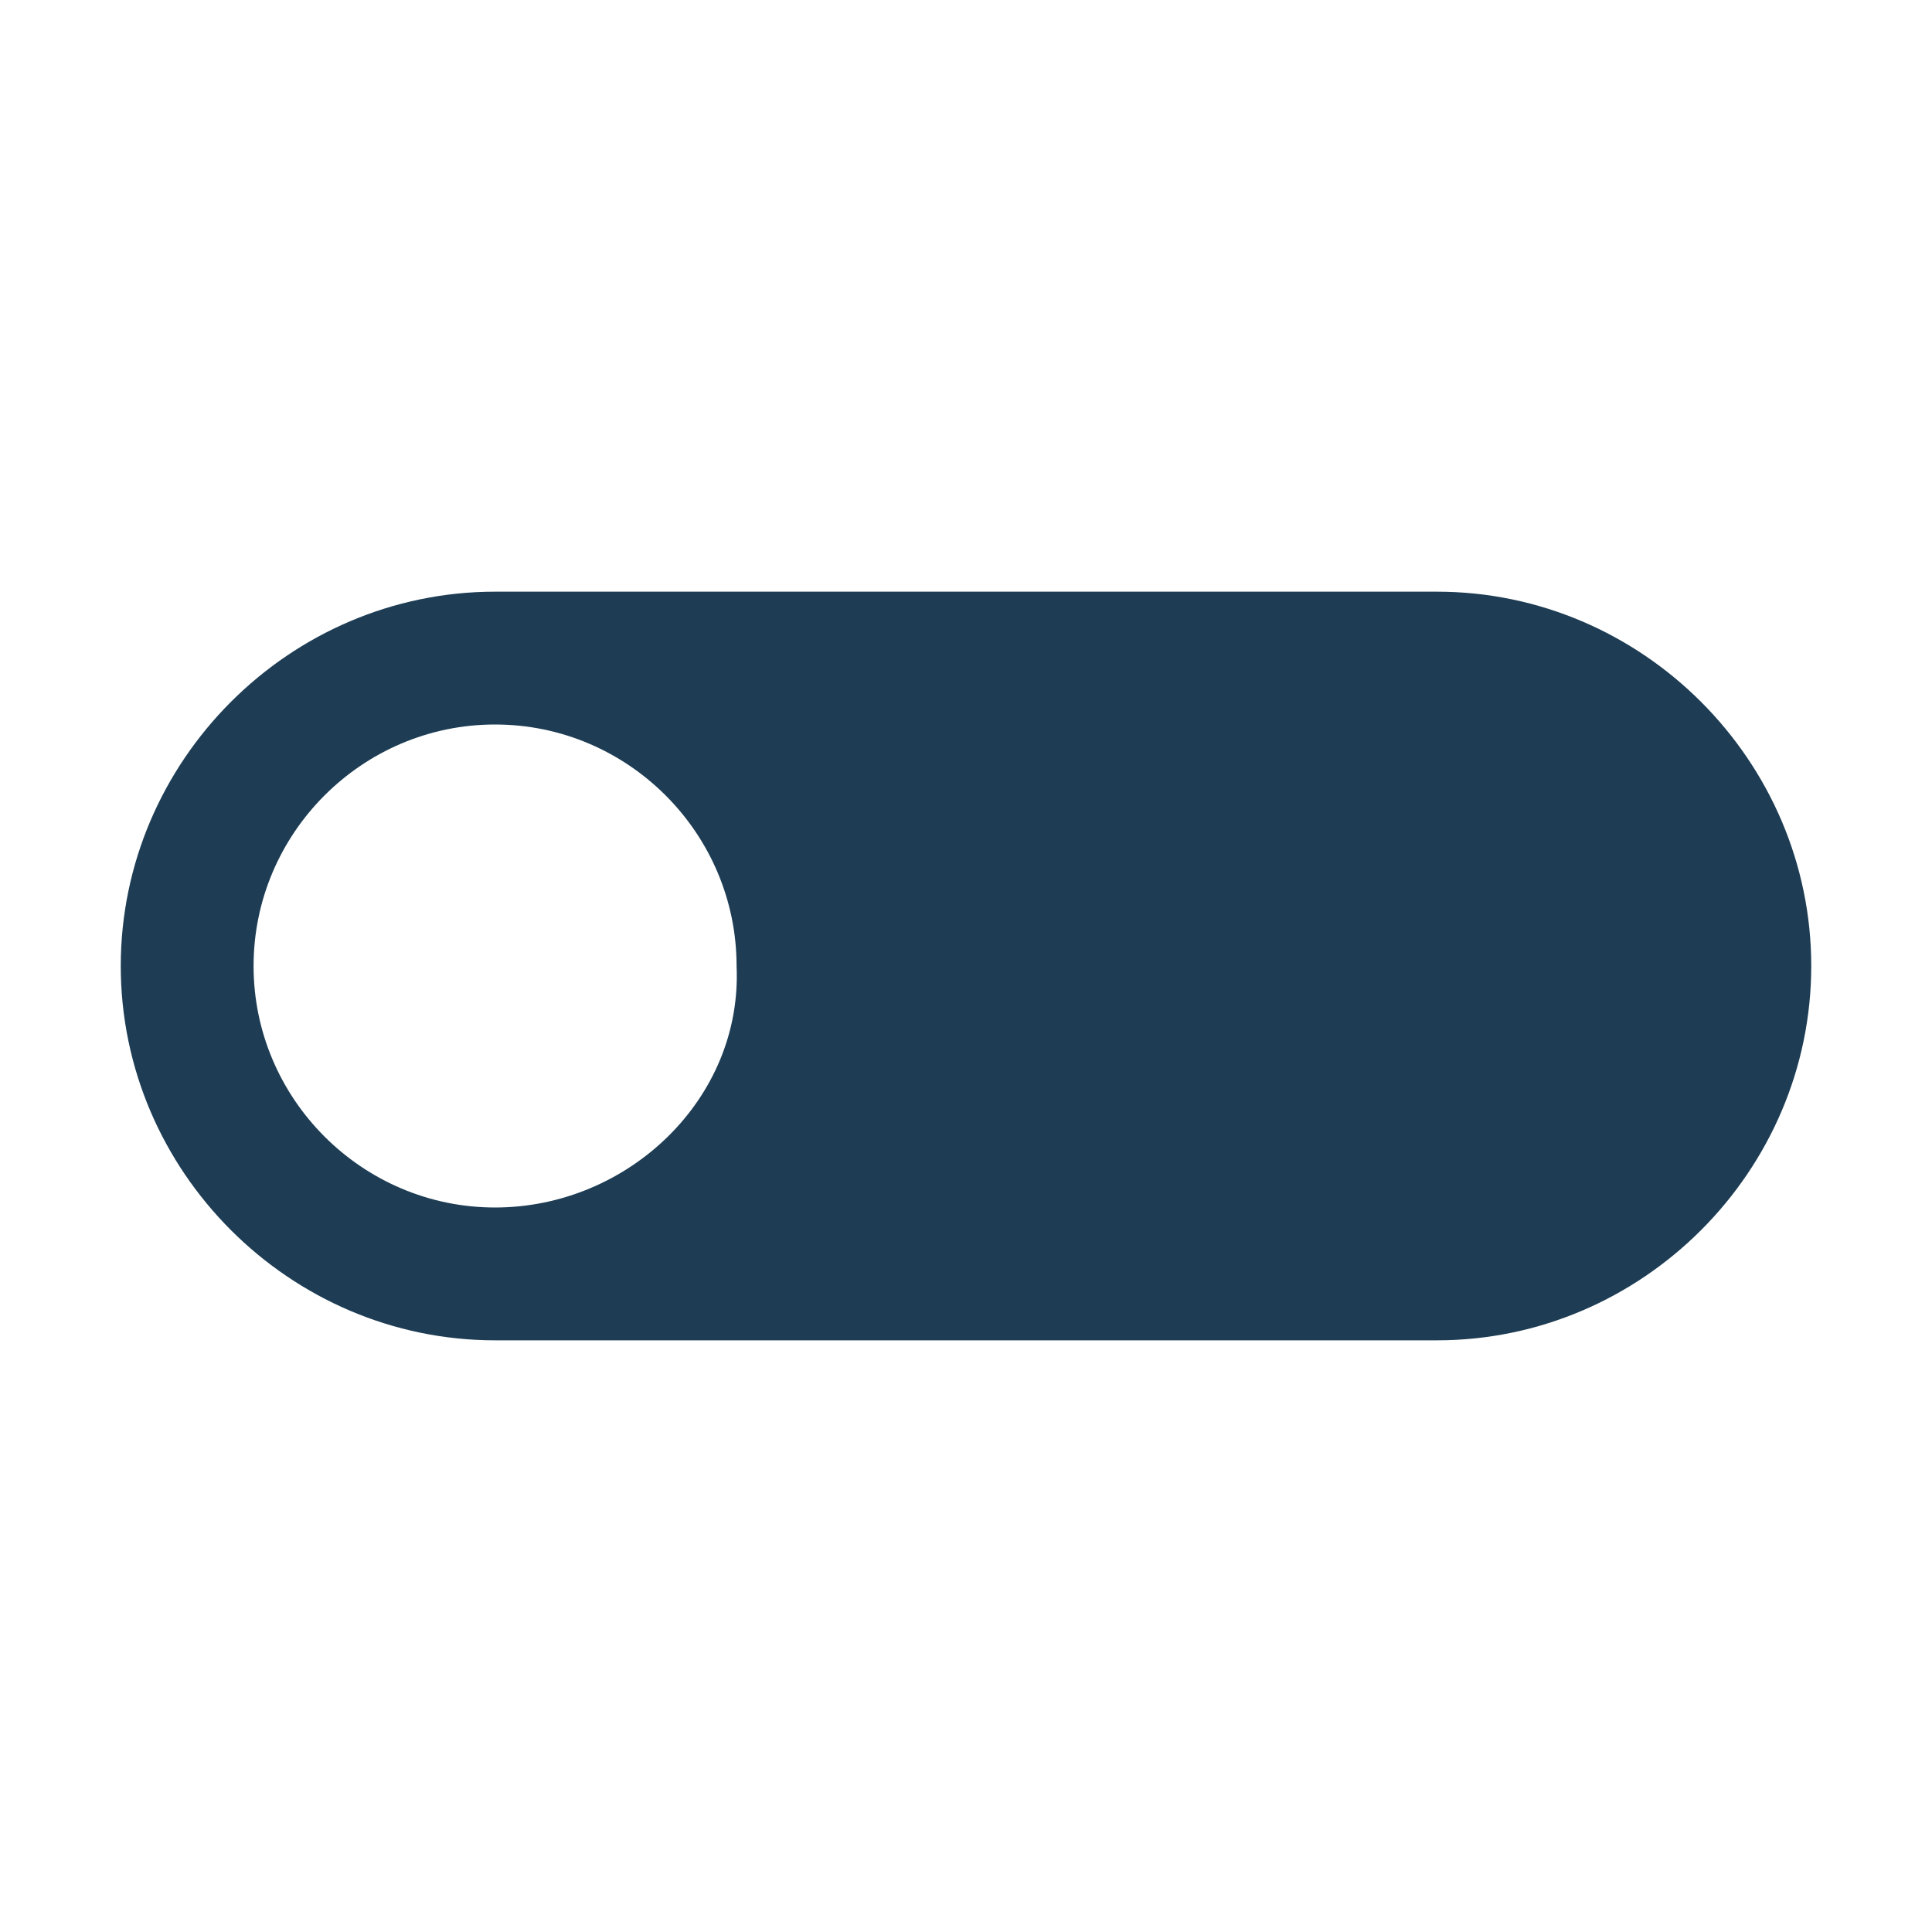
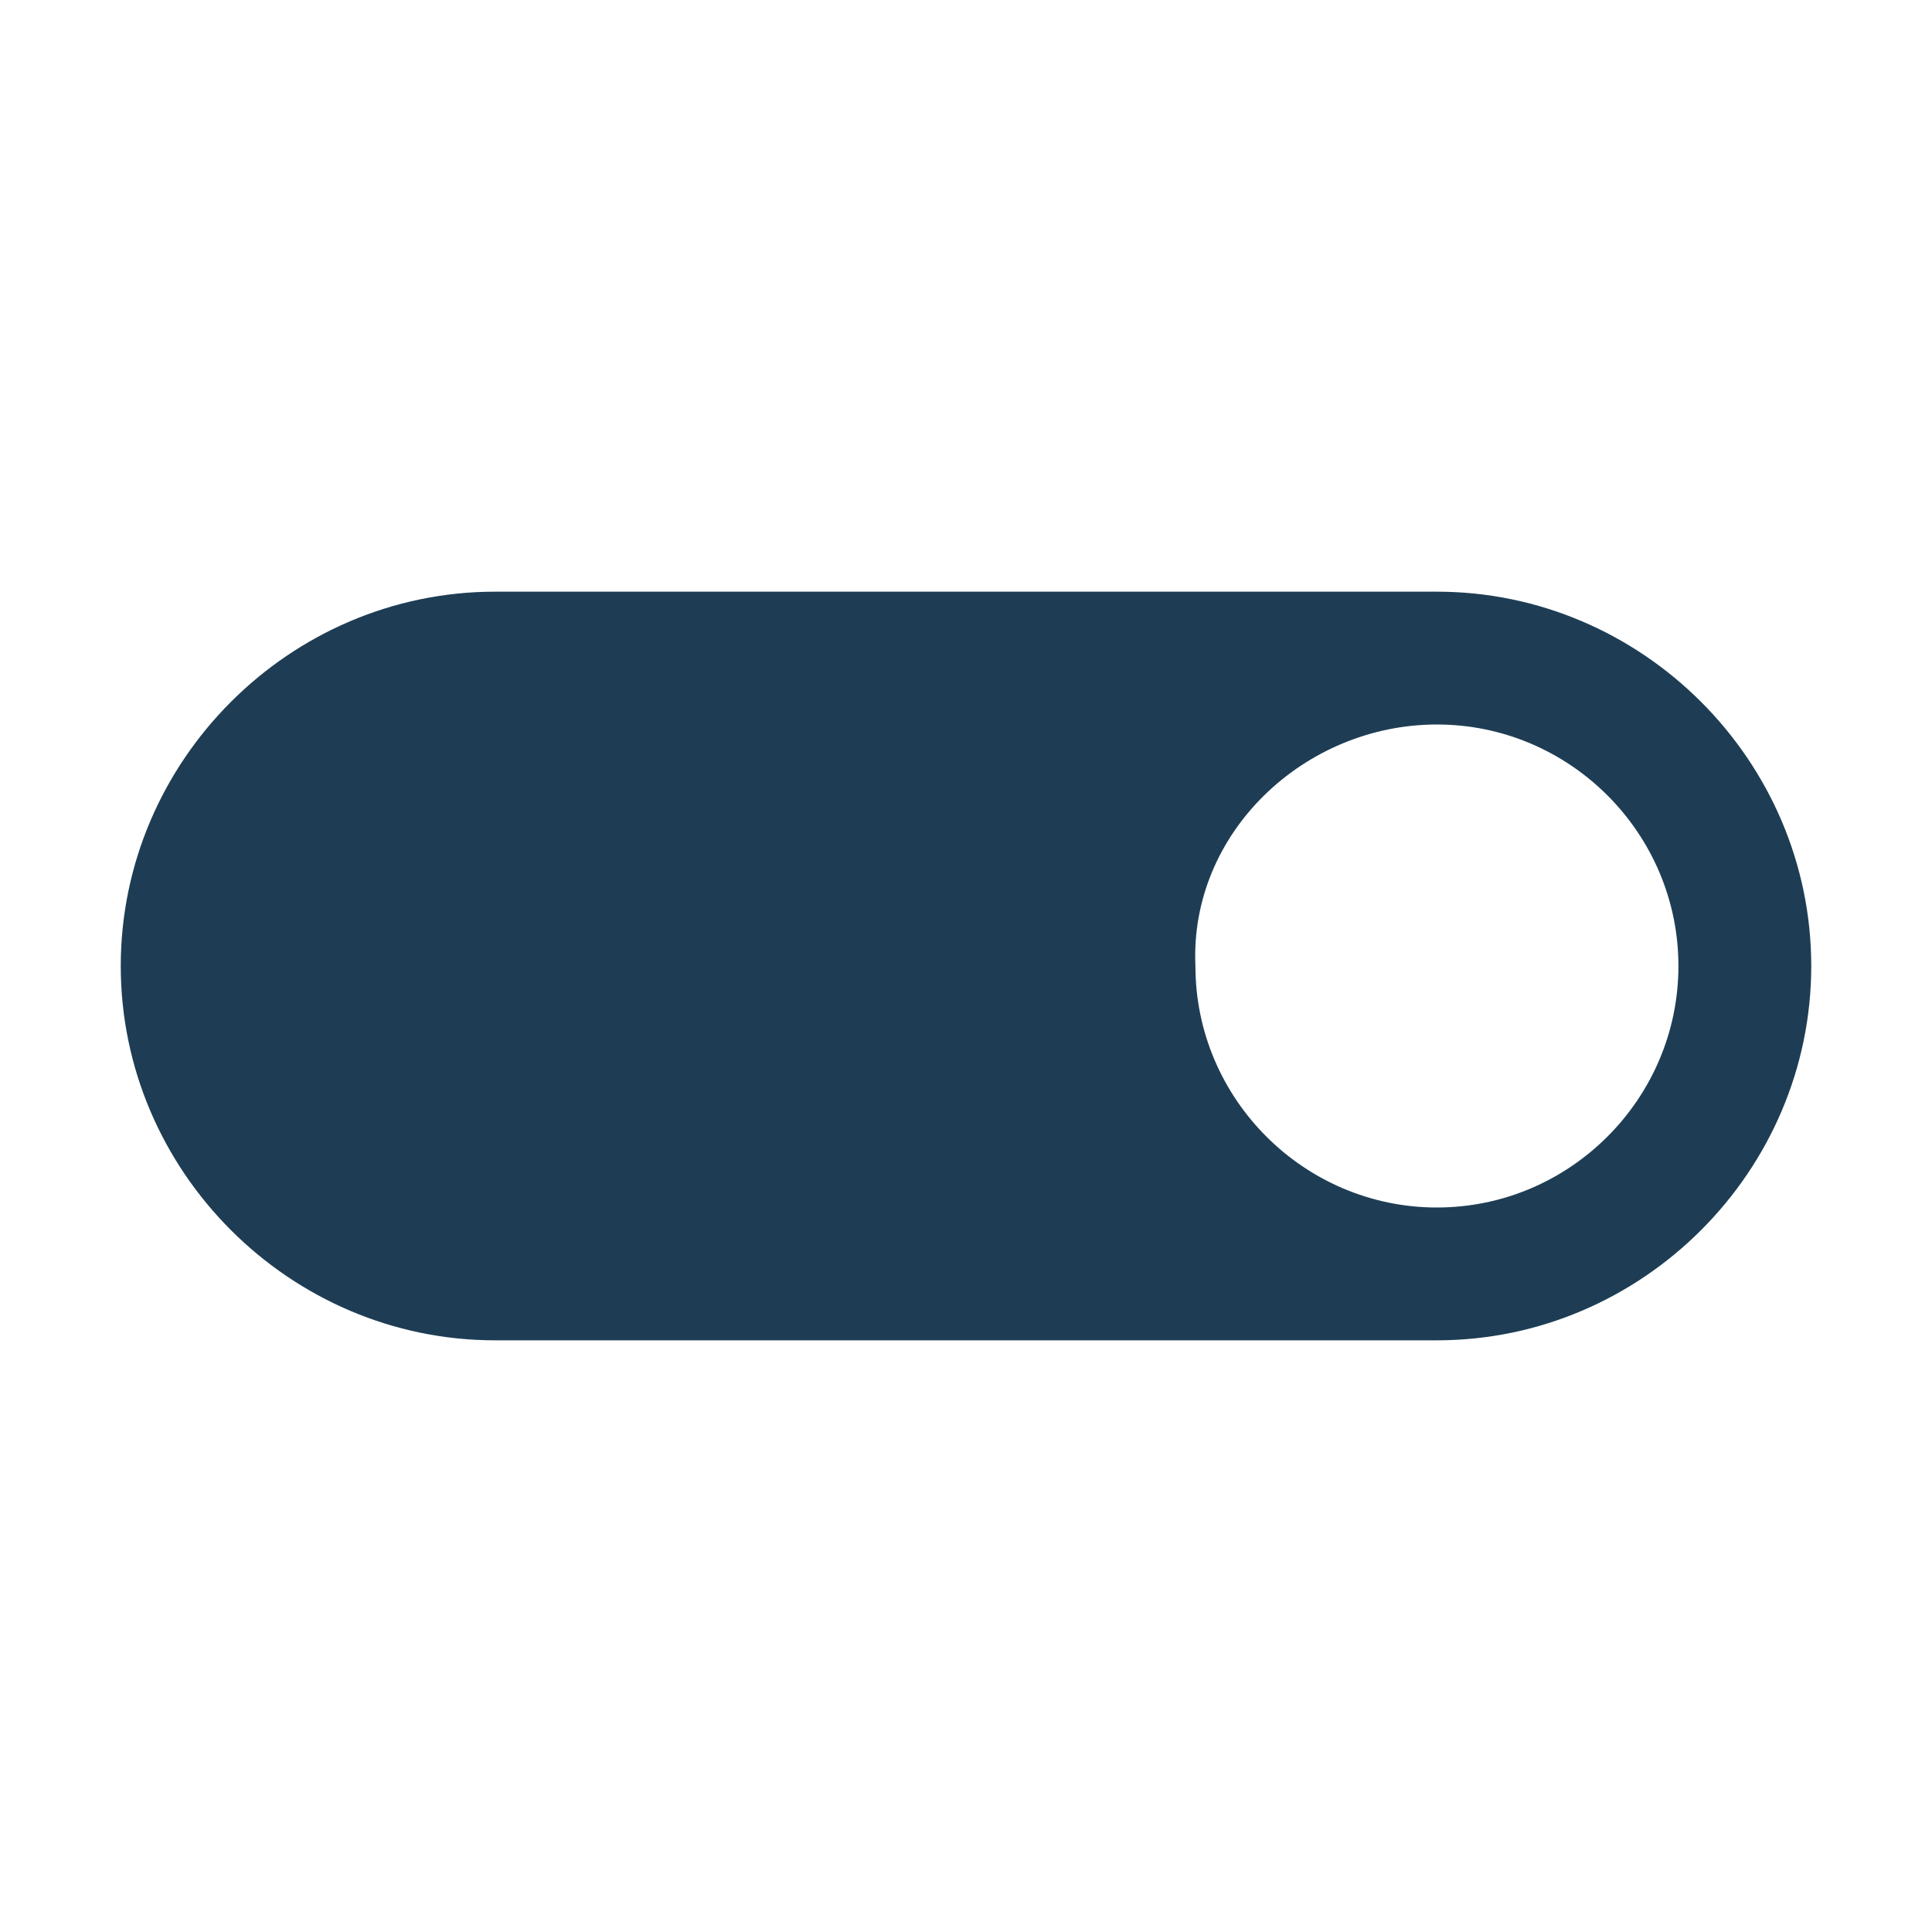
<svg xmlns="http://www.w3.org/2000/svg" version="1.1" id="Layer_1" x="0px" y="0px" viewBox="0 0 32 32" style="enable-background:new 0 0 32 32;" xml:space="preserve">
  <style type="text/css">
	.st0{fill:#1E3D54;}
</style>
-   <path class="st0" d="M23.8,9.8H8.2C4.8,9.8,2,12.6,2,16c0,3.4,2.8,6.2,6.2,6.2h15.6c3.4,0,6.2-2.8,6.2-6.2  C30,12.6,27.2,9.8,23.8,9.8z M8.2,20c-2.2,0-4-1.8-4-4c0-2.2,1.8-4,4-4s4,1.8,4,4C12.3,18.2,10.4,20,8.2,20z" />
+   <path class="st0" d="M8.2,22.2h15.6c3.4,0,6.2-2.8,6.2-6.2s-2.8-6.2-6.2-6.2H8.2C4.8,9.8,2,12.6,2,16S4.8,22.2,8.2,22.2z M23.8,12  c2.2,0,4,1.8,4,4s-1.8,4-4,4s-4-1.8-4-4C19.7,13.8,21.6,12,23.8,12z" />
</svg>
